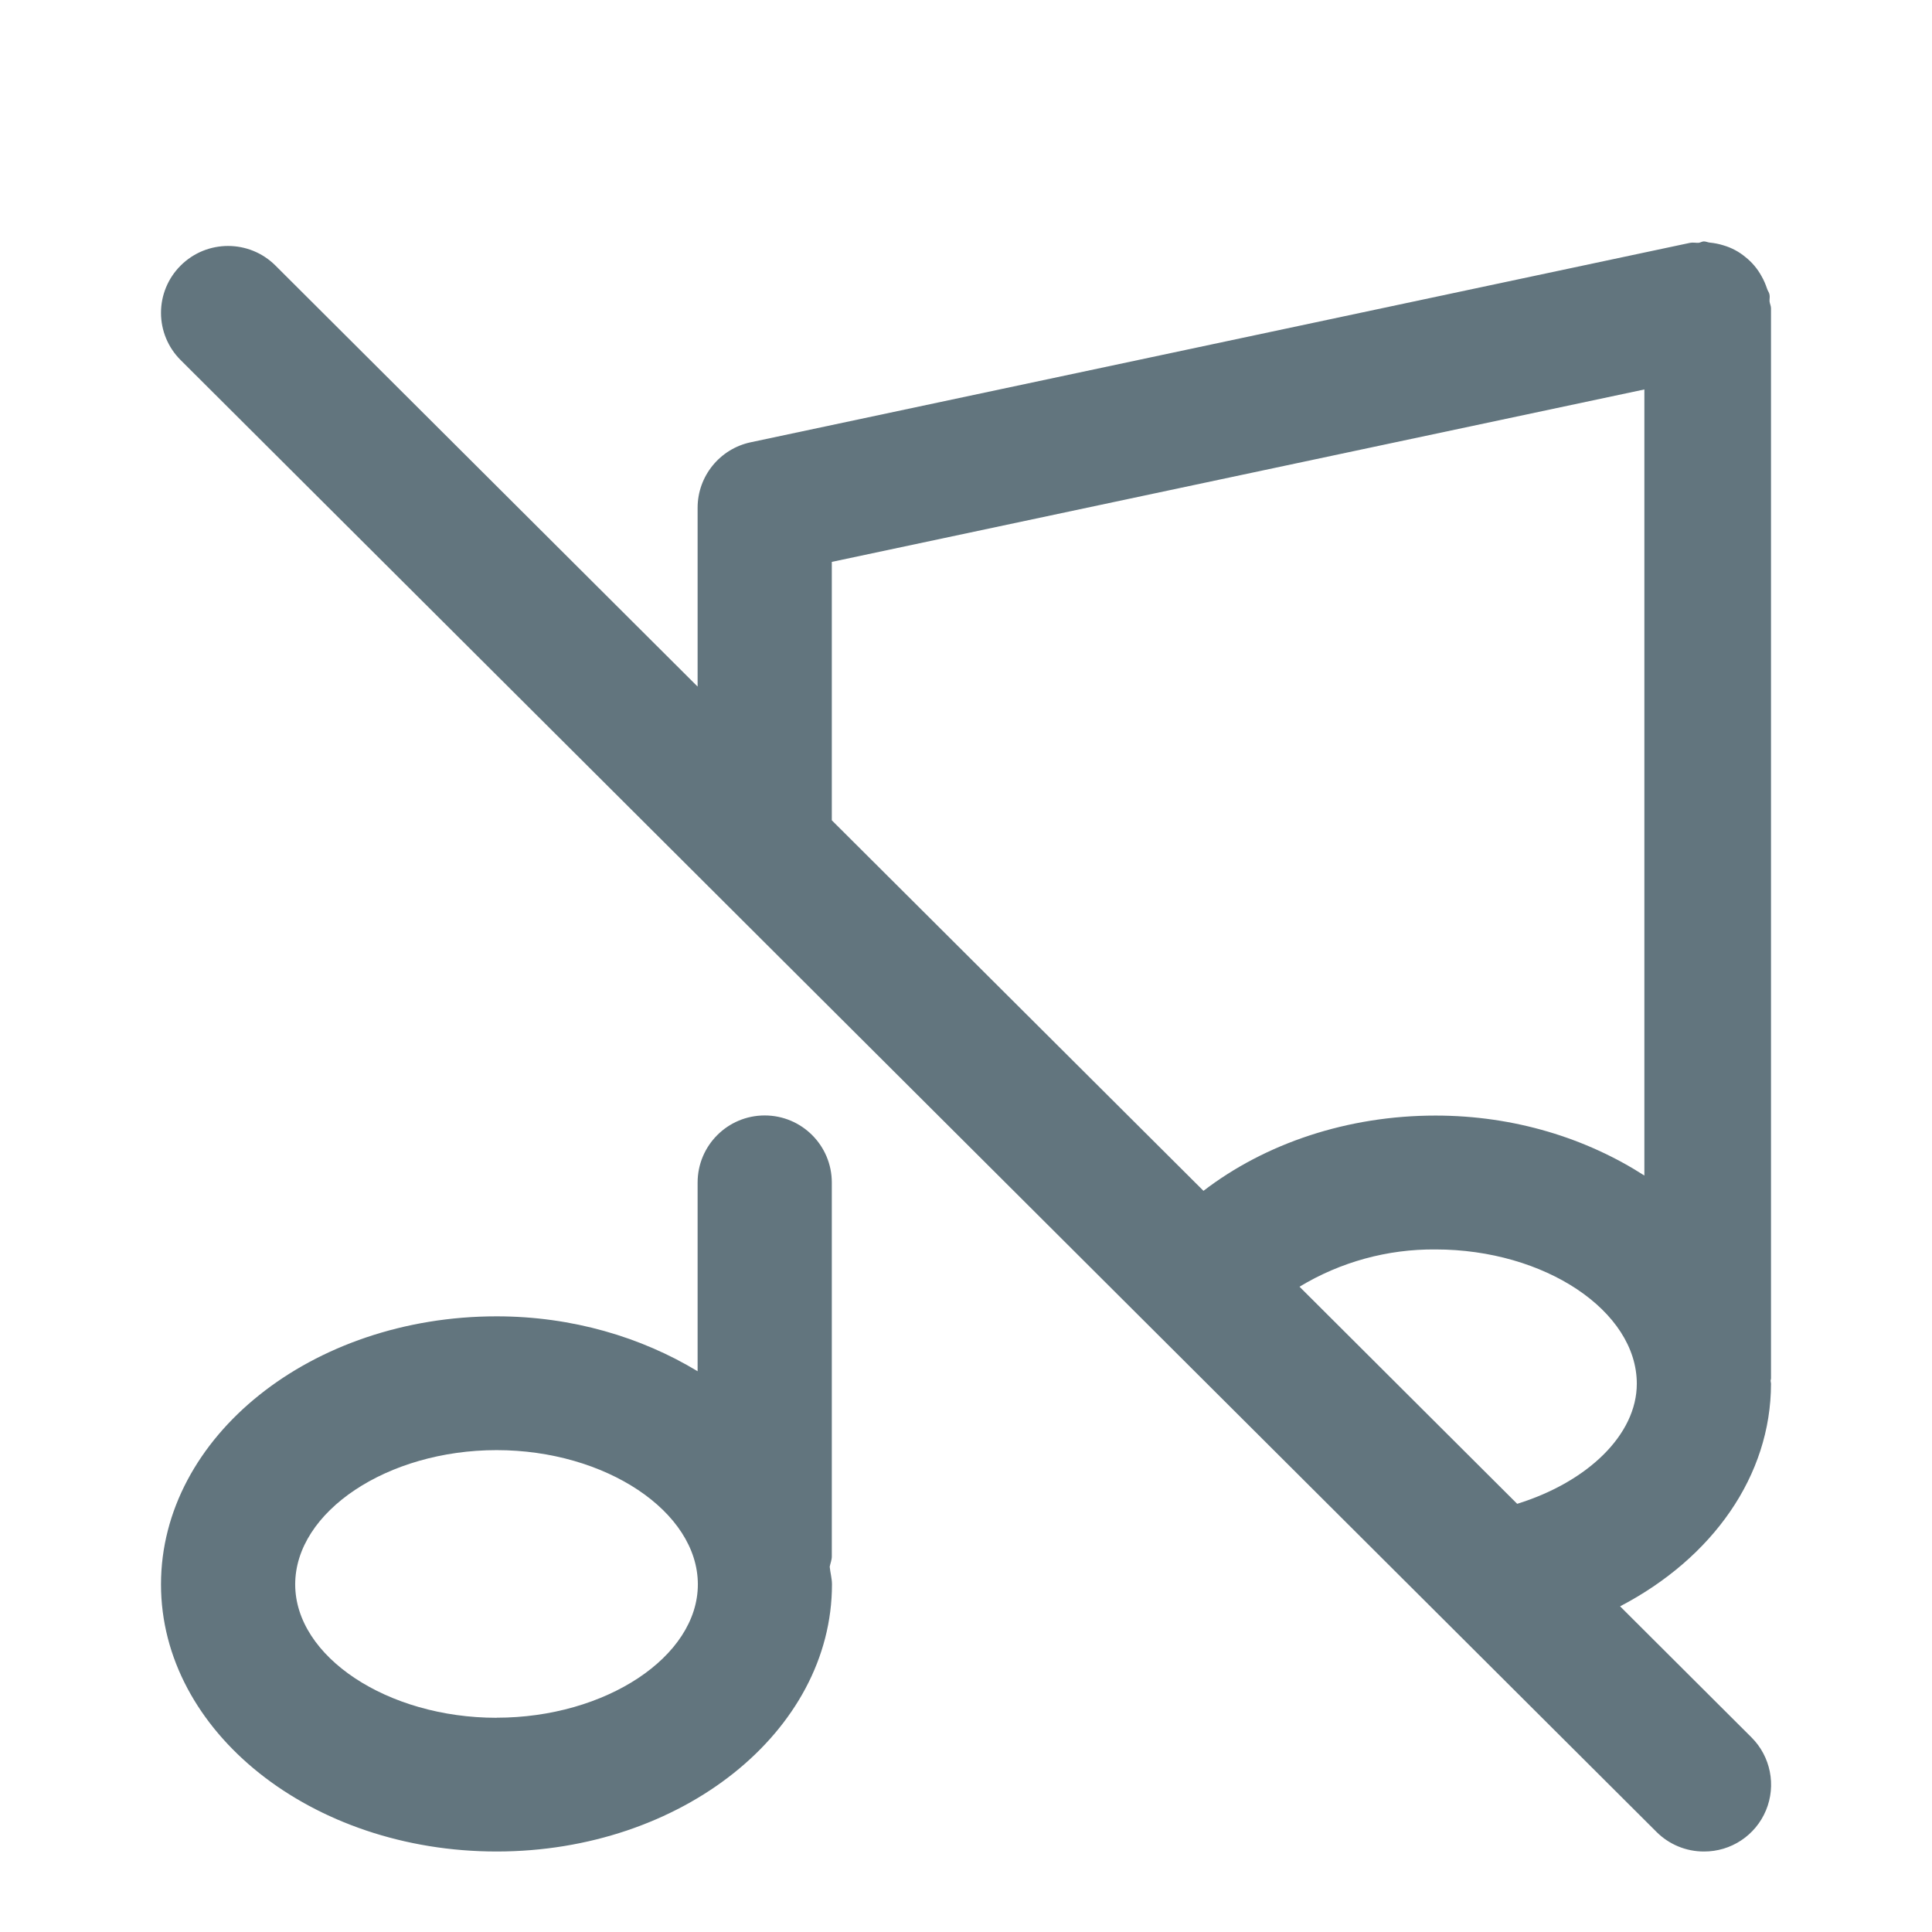
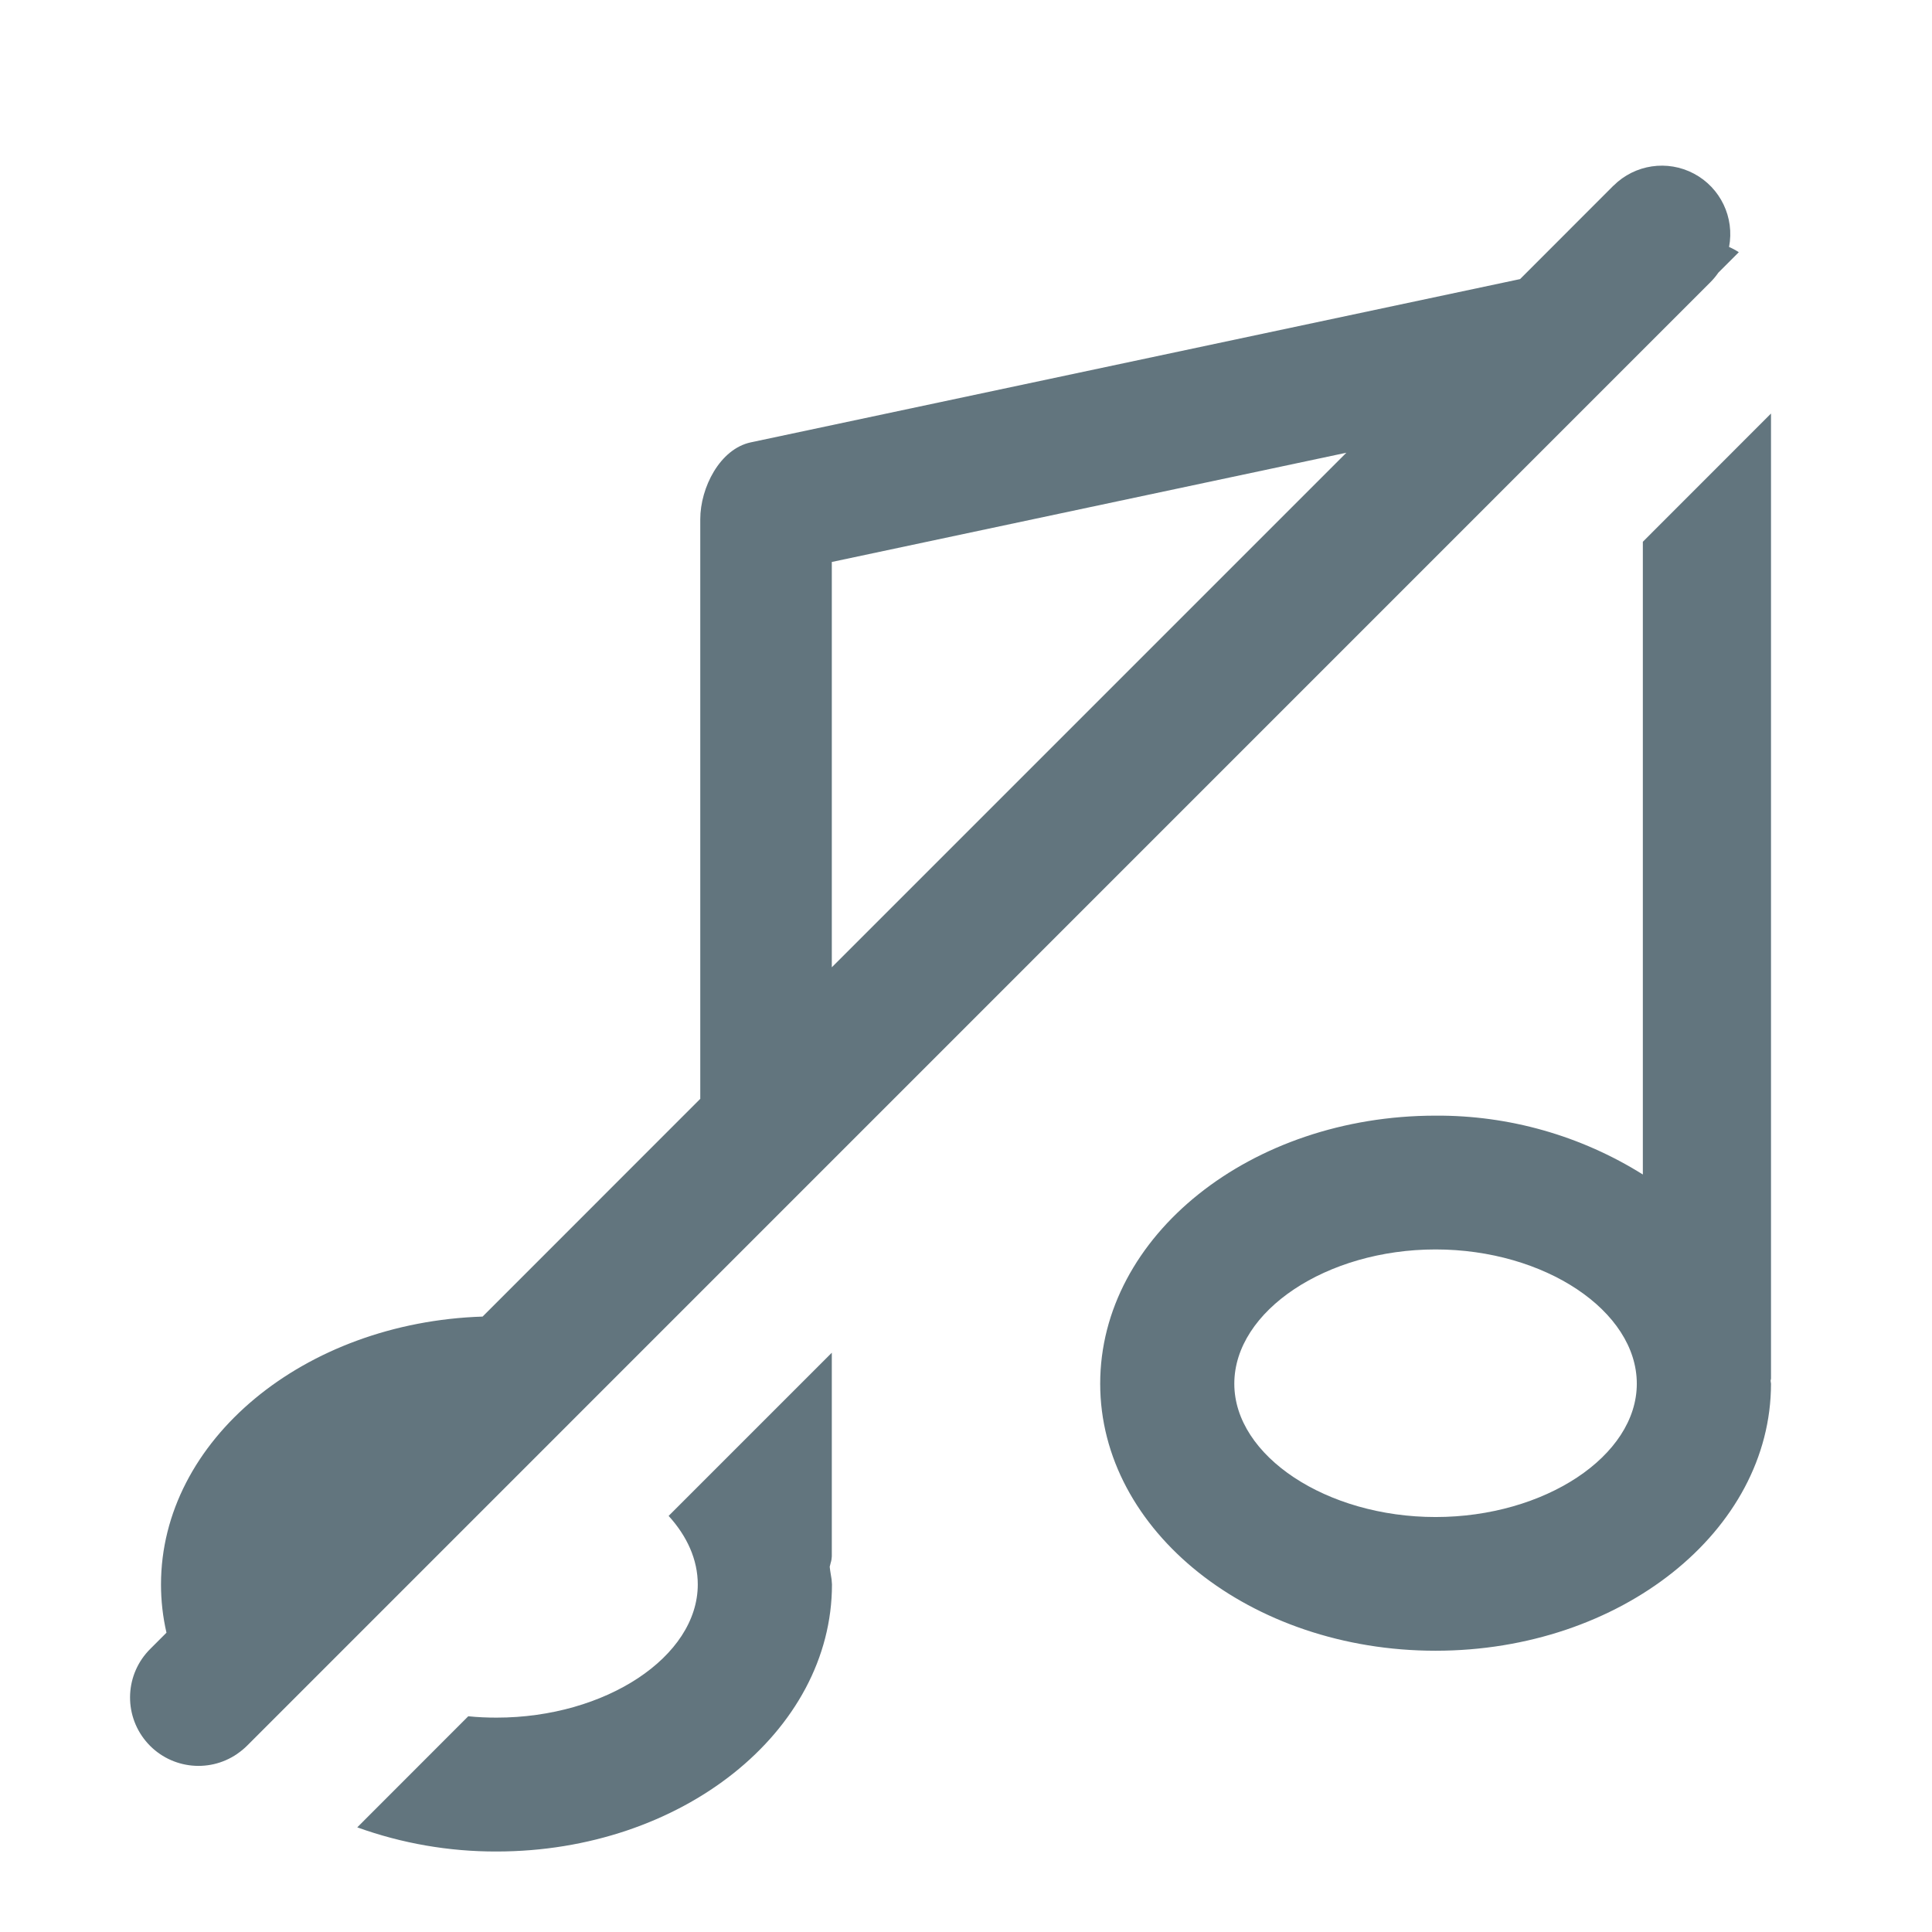
<svg xmlns="http://www.w3.org/2000/svg" fill="none" viewBox="0 0 24 24">
-   <path fill="#62757E" fill-rule="evenodd" d="m20.126 19.955 1.63 1.626a.83.83 0 0 1-.59 1.419.83.83 0 0 1-.588-.243L8.912 11.123l-.002-.002-6.666-6.648a.828.828 0 0 1 0-1.174.834.834 0 0 1 1.178 0l5.244 5.23V6.307c0-.392.276-.732.66-.813l11.667-2.477c.038-.008.073.002.11-.001.023-.003.04-.017.063-.017.027 0 .05.013.076.015a.82.82 0 0 1 .168.034.754.754 0 0 1 .272.145.776.776 0 0 1 .2.237c.029.05.05.1.069.156.007.025.025.045.03.071.007.03-.001.058.001.088.004.03.018.055.018.085v13.296c0 .009-.005.016-.005.025 0 .012.005.025.005.037 0 1.144-.725 2.166-1.874 2.766Zm.207-2.766c0-.904-1.145-1.668-2.5-1.668a3.21 3.21 0 0 0-1.69.463l2.704 2.697c.877-.272 1.486-.86 1.486-1.492Zm.094-12.351L10.333 6.98v3.21l4.617 4.603c.767-.589 1.788-.935 2.883-.935.985 0 1.88.286 2.594.745V4.838ZM6.169 16.352c.94 0 1.8.26 2.497.682V14.69a.833.833 0 0 1 1.667 0v4.644c0 .046-.018.085-.026.129.007.073.028.145.028.219 0 1.83-1.87 3.318-4.166 3.318C3.869 23 2 21.512 2 19.682c0-1.836 1.87-3.33 4.169-3.33Zm0 4.986c1.354 0 2.5-.758 2.5-1.656 0-.904-1.146-1.668-2.5-1.668-1.357 0-2.502.764-2.502 1.668 0 .898 1.145 1.657 2.502 1.657Z" clip-rule="evenodd" />
+   <path fill="#62757E" fill-rule="evenodd" d="M20.044 2.306a.85.85 0 0 1 1.435.762c.042.018.083.04.121.065l-.254.254a.855.855 0 0 1-.1.12L3.07 21.685a.851.851 0 0 1-.121.1l-.002.002a.85.85 0 0 1-1.079-1.305l.2-.2A2.666 2.666 0 0 1 2 19.683c0-1.791 1.777-3.256 3.995-3.328l2.704-2.705v-7.2c0-.392.243-.873.628-.955l9.556-2.028 1.16-1.161Zm-3.319 3.318-6.392 1.357v5.035l6.392-6.392ZM22 5.137 20.408 6.73v7.86a4.798 4.798 0 0 0-2.575-.731c-2.297 0-4.166 1.493-4.166 3.33 0 1.83 1.869 3.317 4.166 3.317 2.298 0 4.167-1.487 4.167-3.317l-.003-.021-.002-.017.002-.01a.046.046 0 0 0 .003-.014V5.137ZM8.306 18.831l2.027-2.027v2.53a.299.299 0 0 1-.014.081.498.498 0 0 0-.012.048c.003.031.008.062.013.093a.733.733 0 0 1 .015.127c0 1.829-1.87 3.317-4.167 3.317a5.057 5.057 0 0 1-1.73-.3l1.379-1.38c.115.012.232.017.351.017 1.355 0 2.5-.757 2.5-1.654 0-.309-.133-.6-.362-.852Zm9.527-3.31c-1.354 0-2.5.764-2.5 1.668 0 .898 1.146 1.656 2.5 1.656 1.355 0 2.5-.758 2.5-1.656 0-.904-1.145-1.668-2.5-1.668Z" clip-rule="evenodd" />
</svg>
